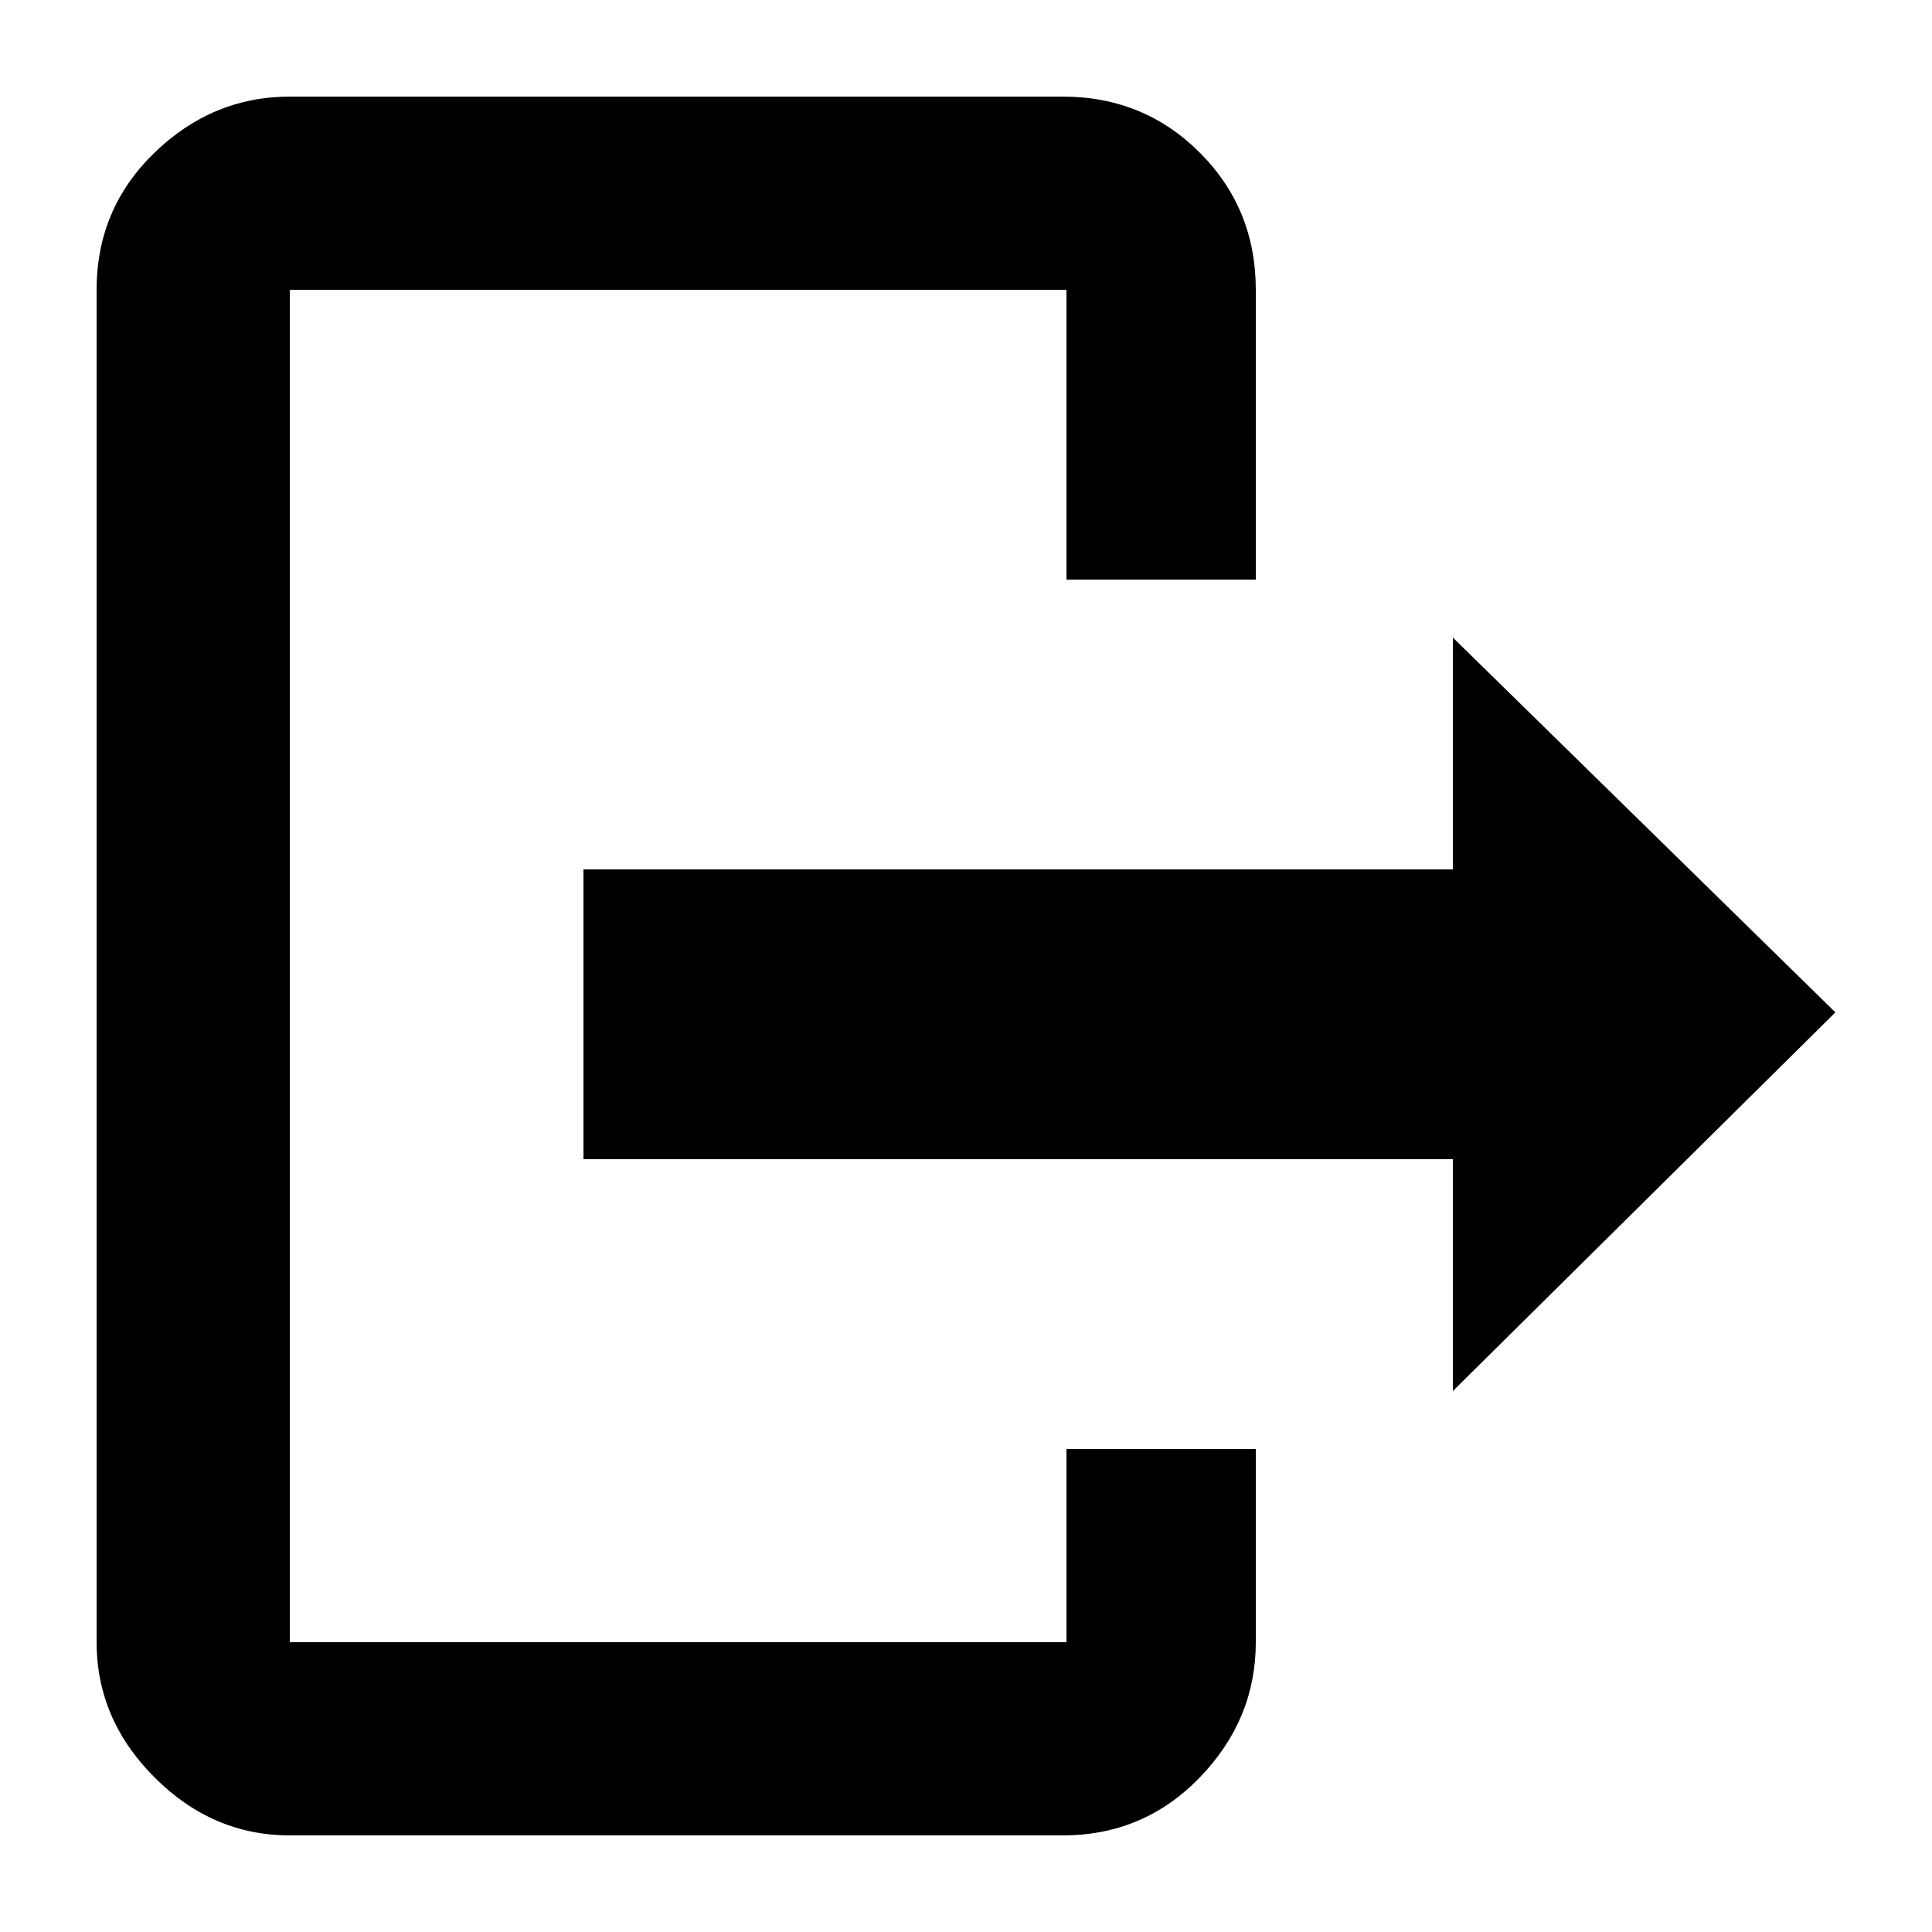
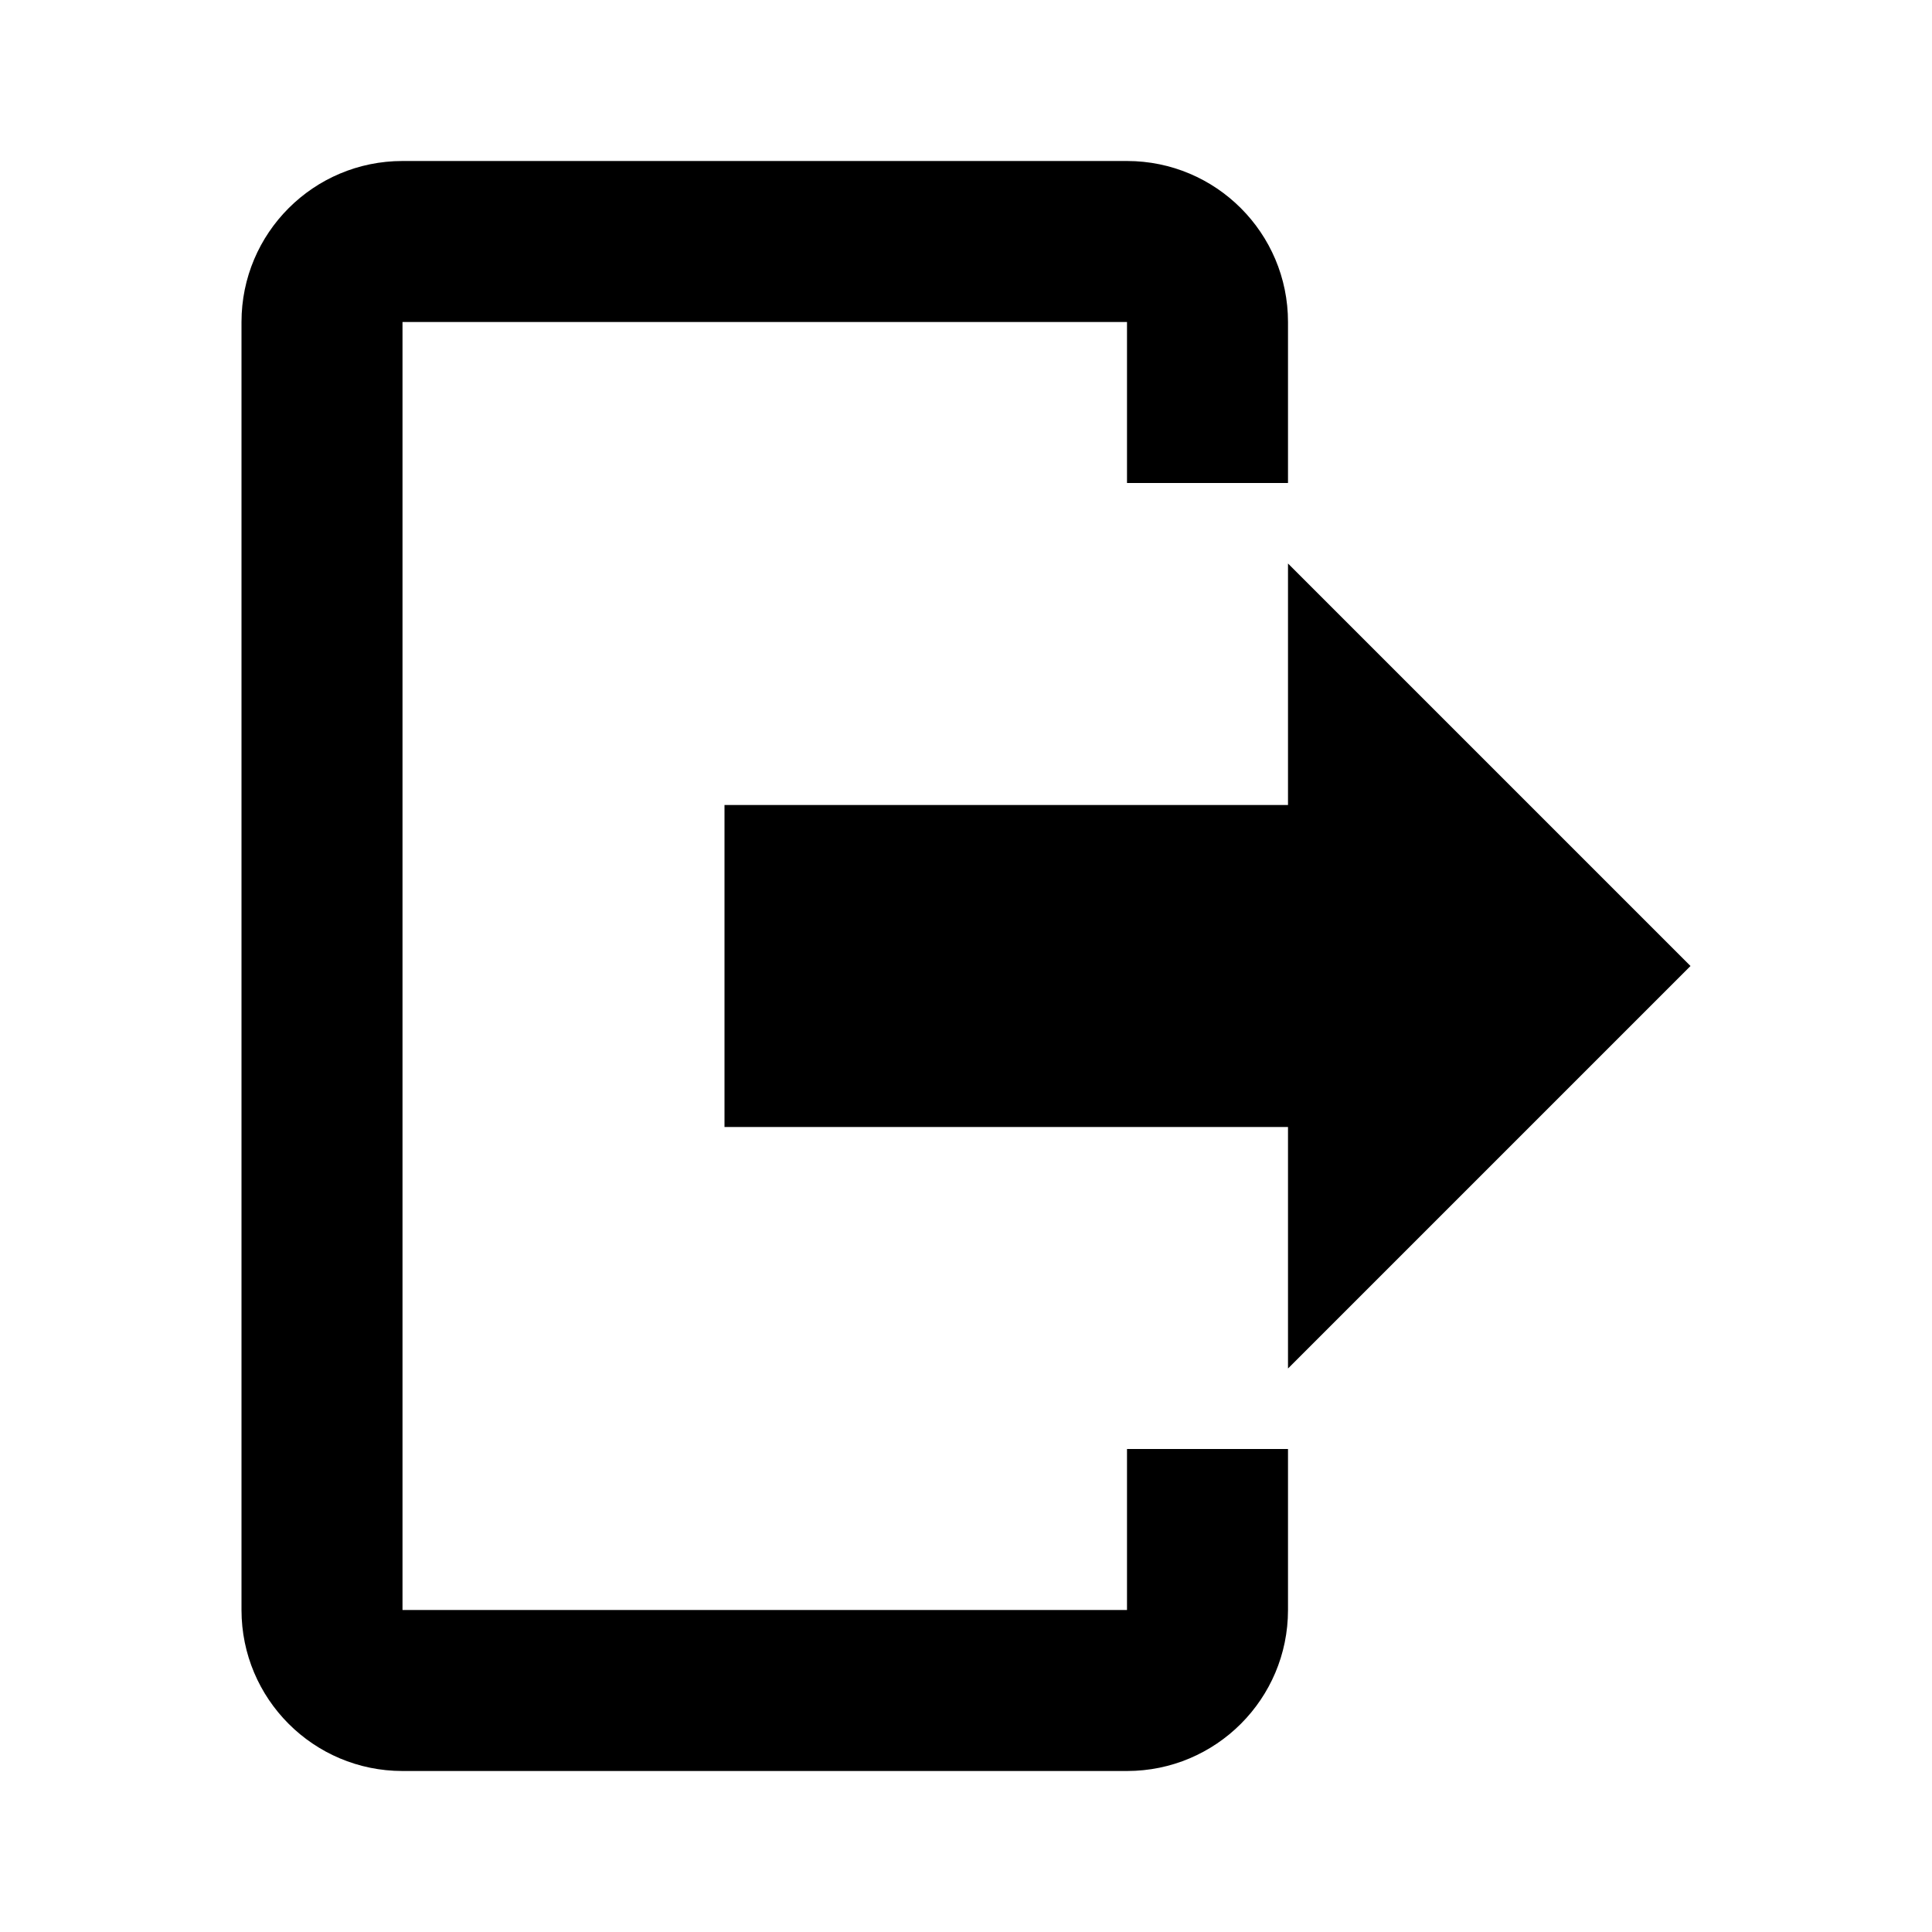
- <svg viewBox="0 0 900 1000" fill="currentColor" height="1em" width="1em">
-   <path d="M502 850V750h98v100c0 26.667-9.667 50-29 70s-43 30-71 30H100c-26.667 0-50-10-70-30S0 876.667 0 850V150c0-28 10-51.667 30-71s43.333-29 70-29h400c28 0 51.667 9.667 71 29s29 43 29 71v150h-98V150H100v700h402m398-326L702 720V600H252V450h450V330l198 194" />
+ <svg viewBox="0 0 24 24" fill="currentColor" height="1em" width="1em">
+   <path d="M16 17v-3H9v-4h7V7l5 5-5 5M14 2a2 2 0 012 2v2h-2V4H5v16h9v-2h2v2a2 2 0 01-2 2H5a2 2 0 01-2-2V4a2 2 0 012-2h9z" />
</svg>
